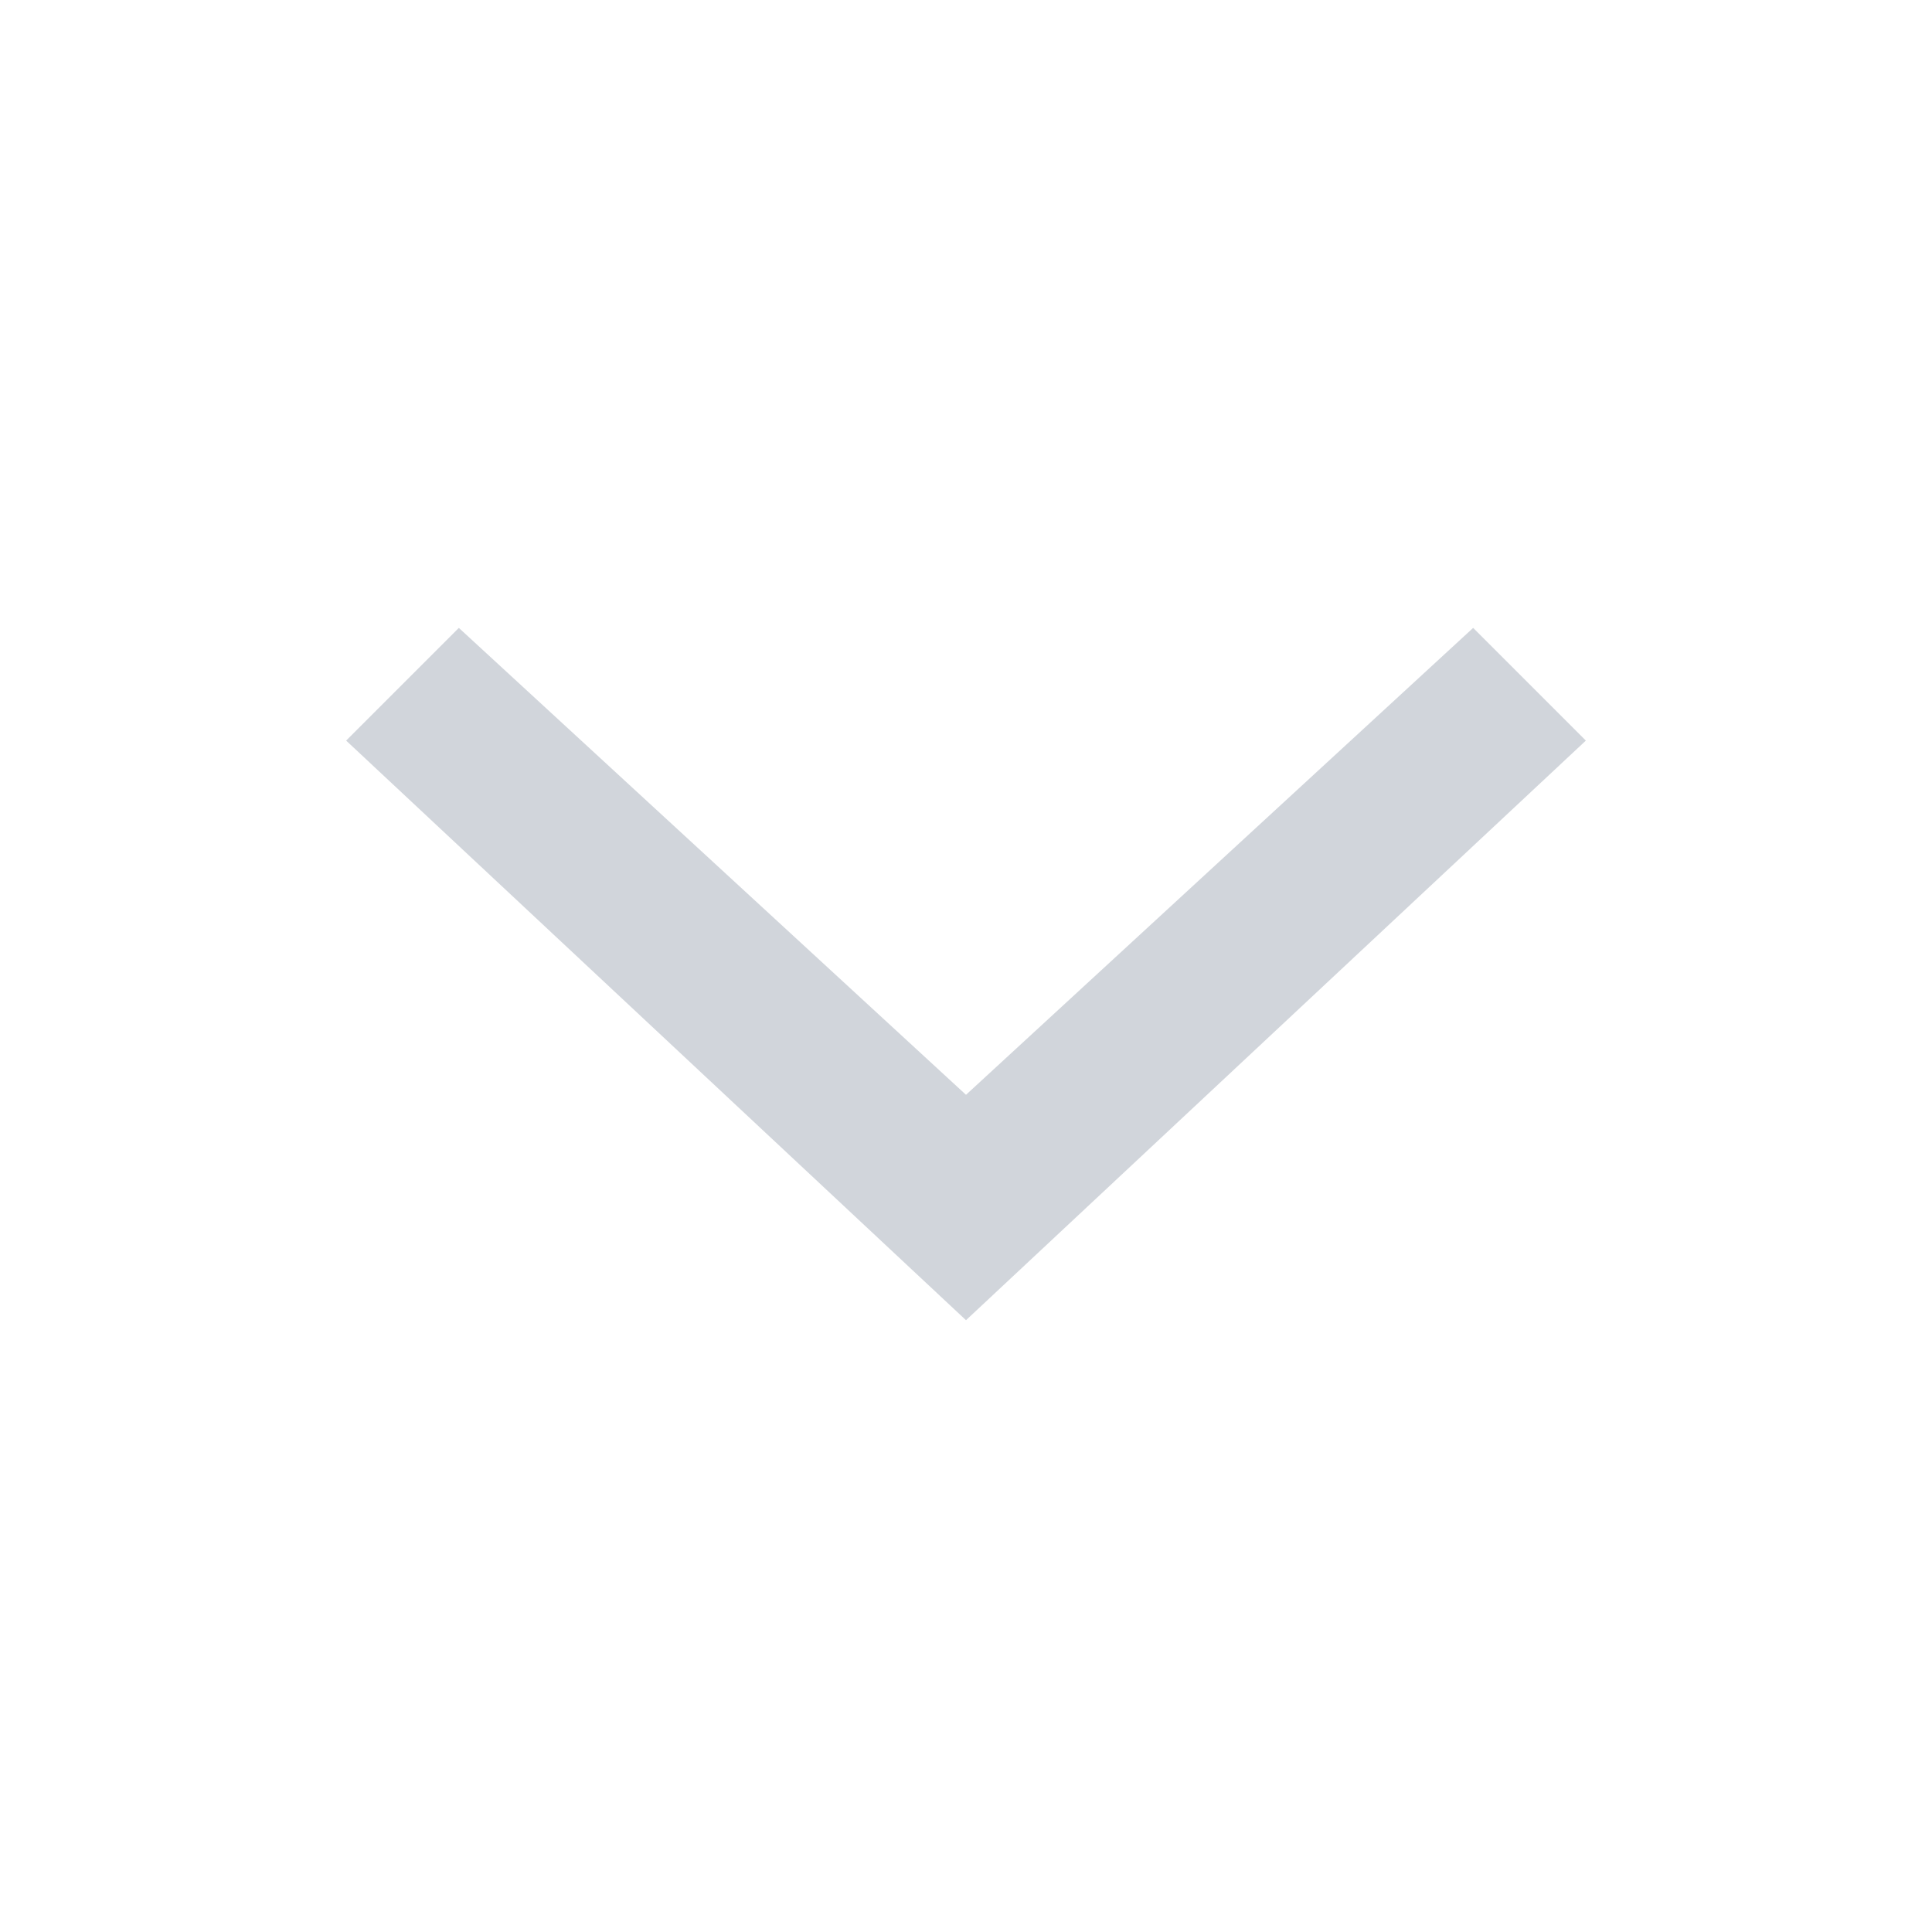
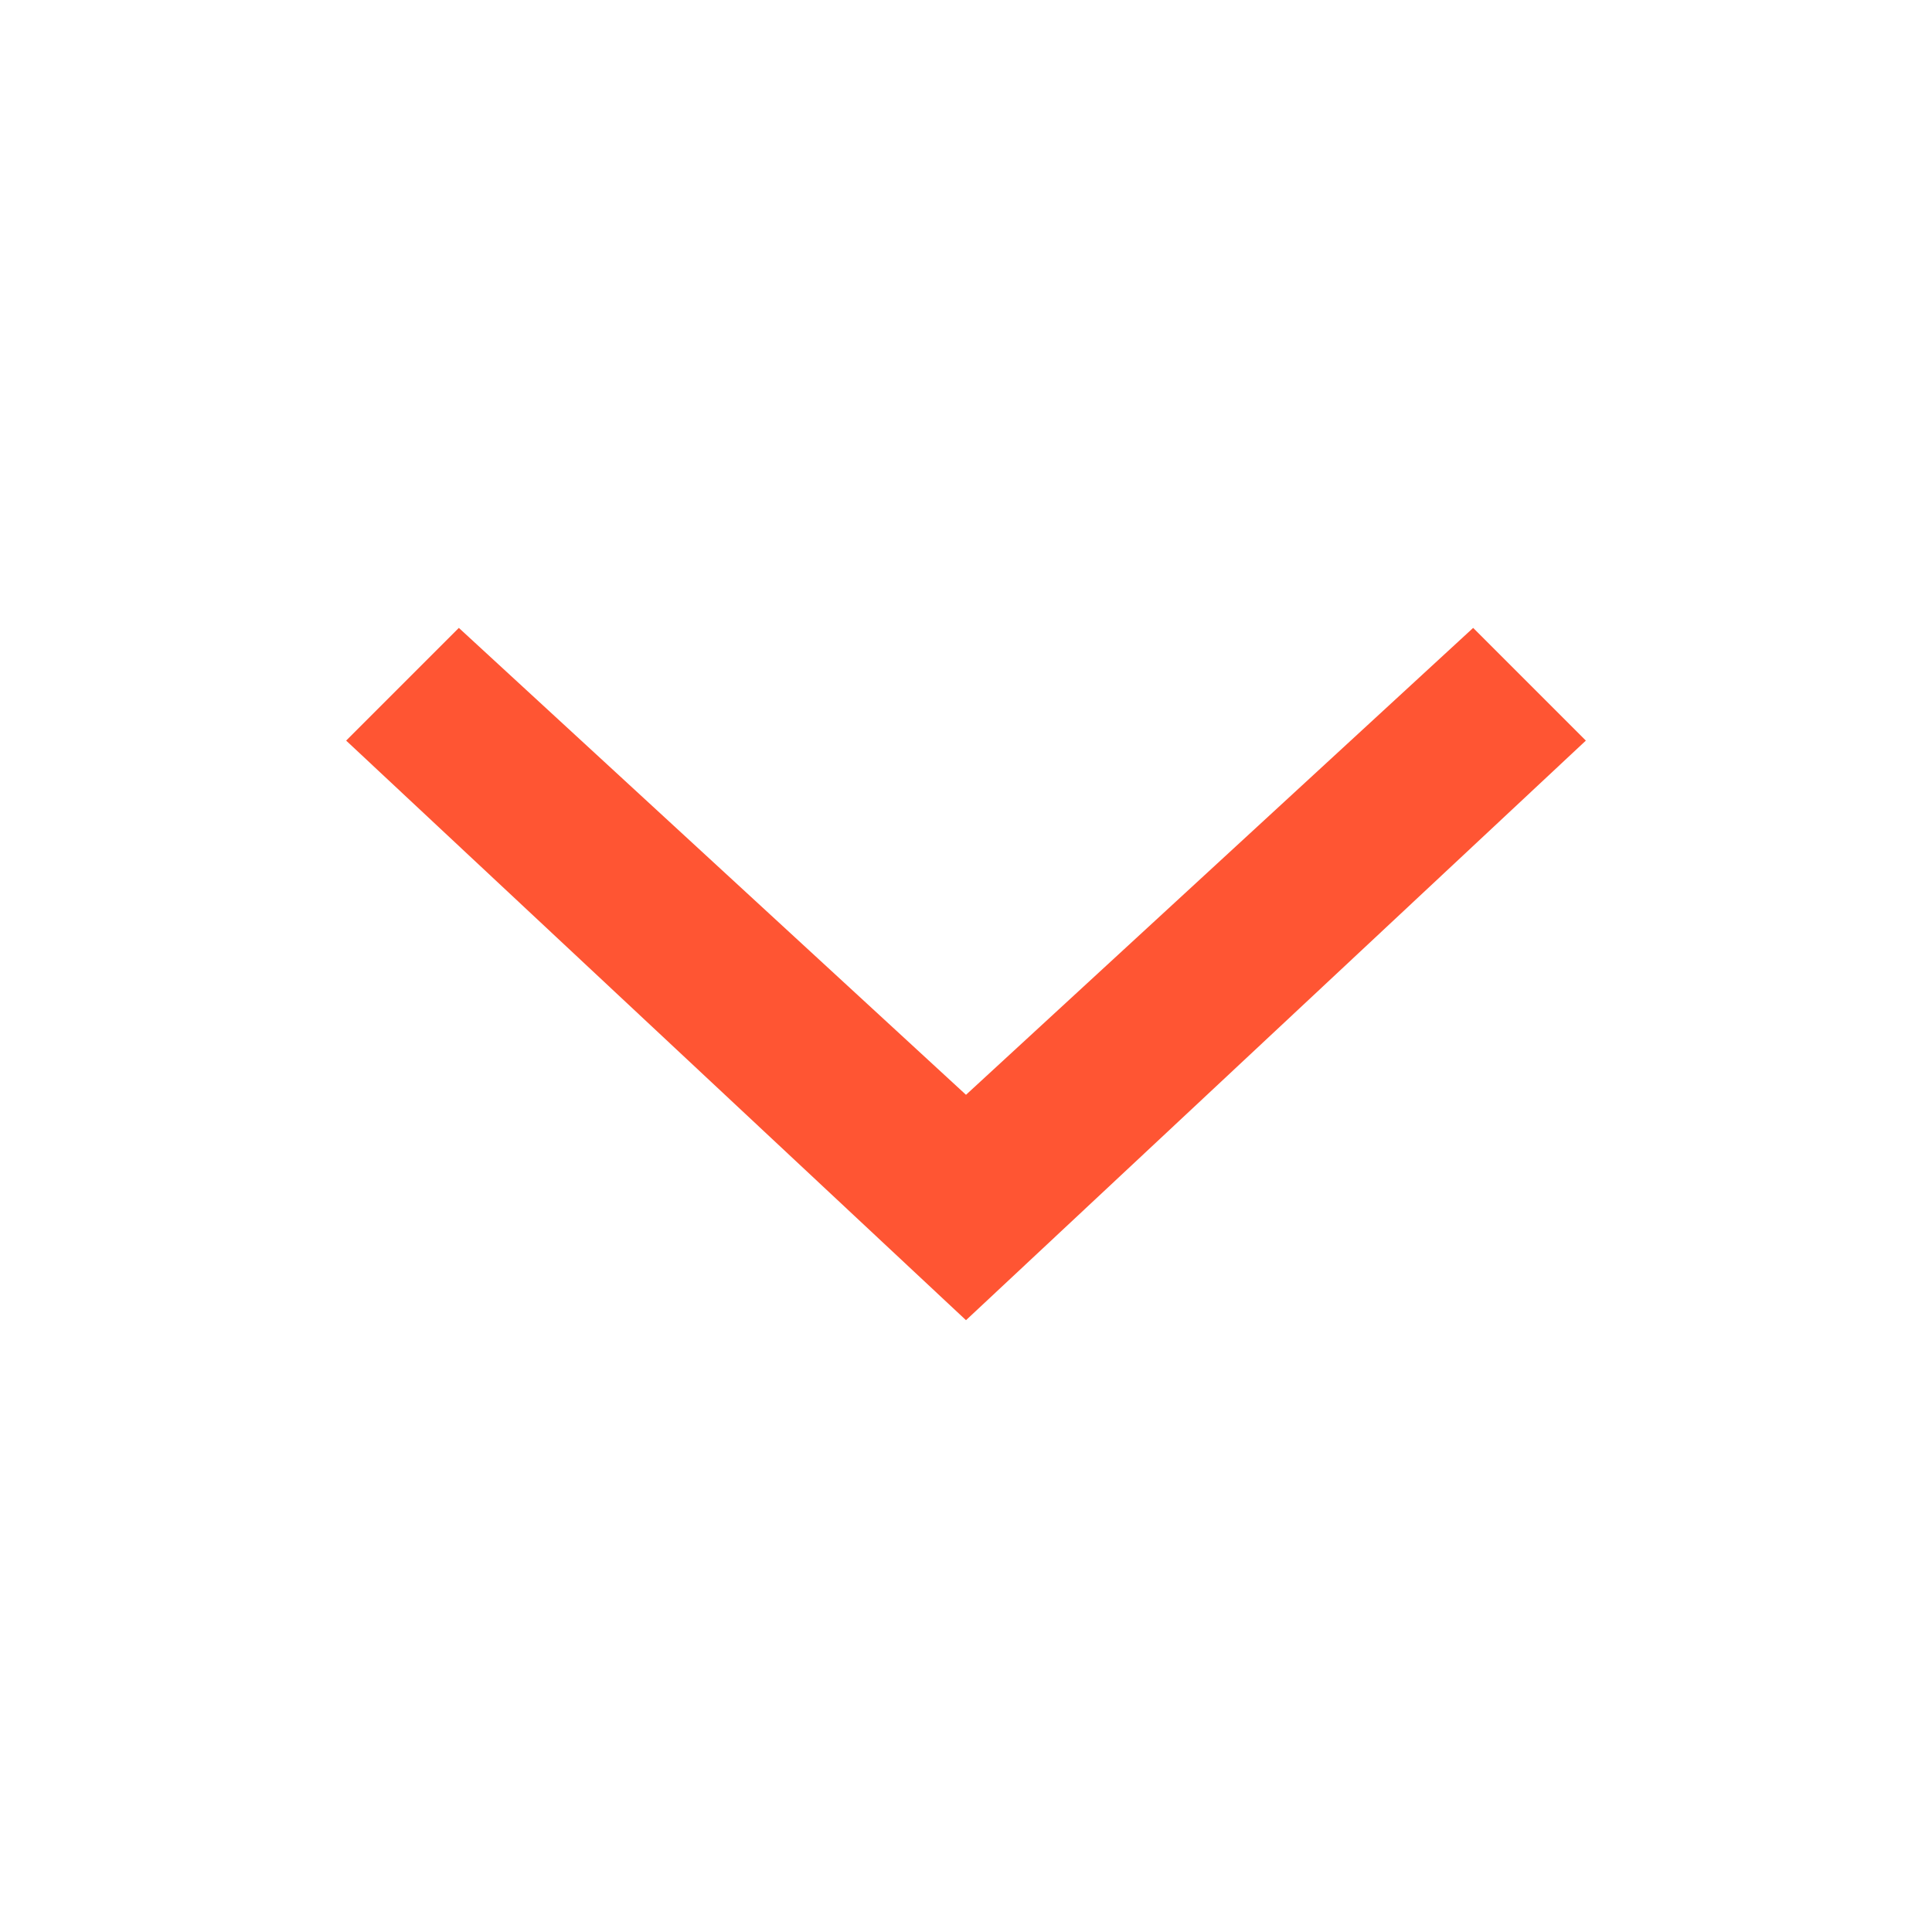
<svg xmlns="http://www.w3.org/2000/svg" version="1.1" id="Layer_1" x="0px" y="0px" viewBox="0 0 24 24" style="enable-background:new 0 0 24 24;" xml:space="preserve">
  <style type="text/css">
- 	.st0{fill-rule:evenodd;clip-rule:evenodd;fill:#D1D5DB;}
+ 	.st0{fill-rule:evenodd;clip-rule:evenodd;fill:#FF5533;}
	.st1{fill:none;}
</style>
  <g id="ic-arrow-down">
    <g id="ic-arrow-drop-down">
      <g id="Group_8822" transform="translate(4, 7)">
        <polygon id="Path_18879" class="st0" points="8,9.4 0.3,2.2 1.7,0.8 8,6.6 14.3,0.8 15.7,2.2    " />
      </g>
      <polygon id="Rectangle_4407" class="st1" points="0,0 24,0 24,24 0,24   " />
    </g>
  </g>
</svg>
